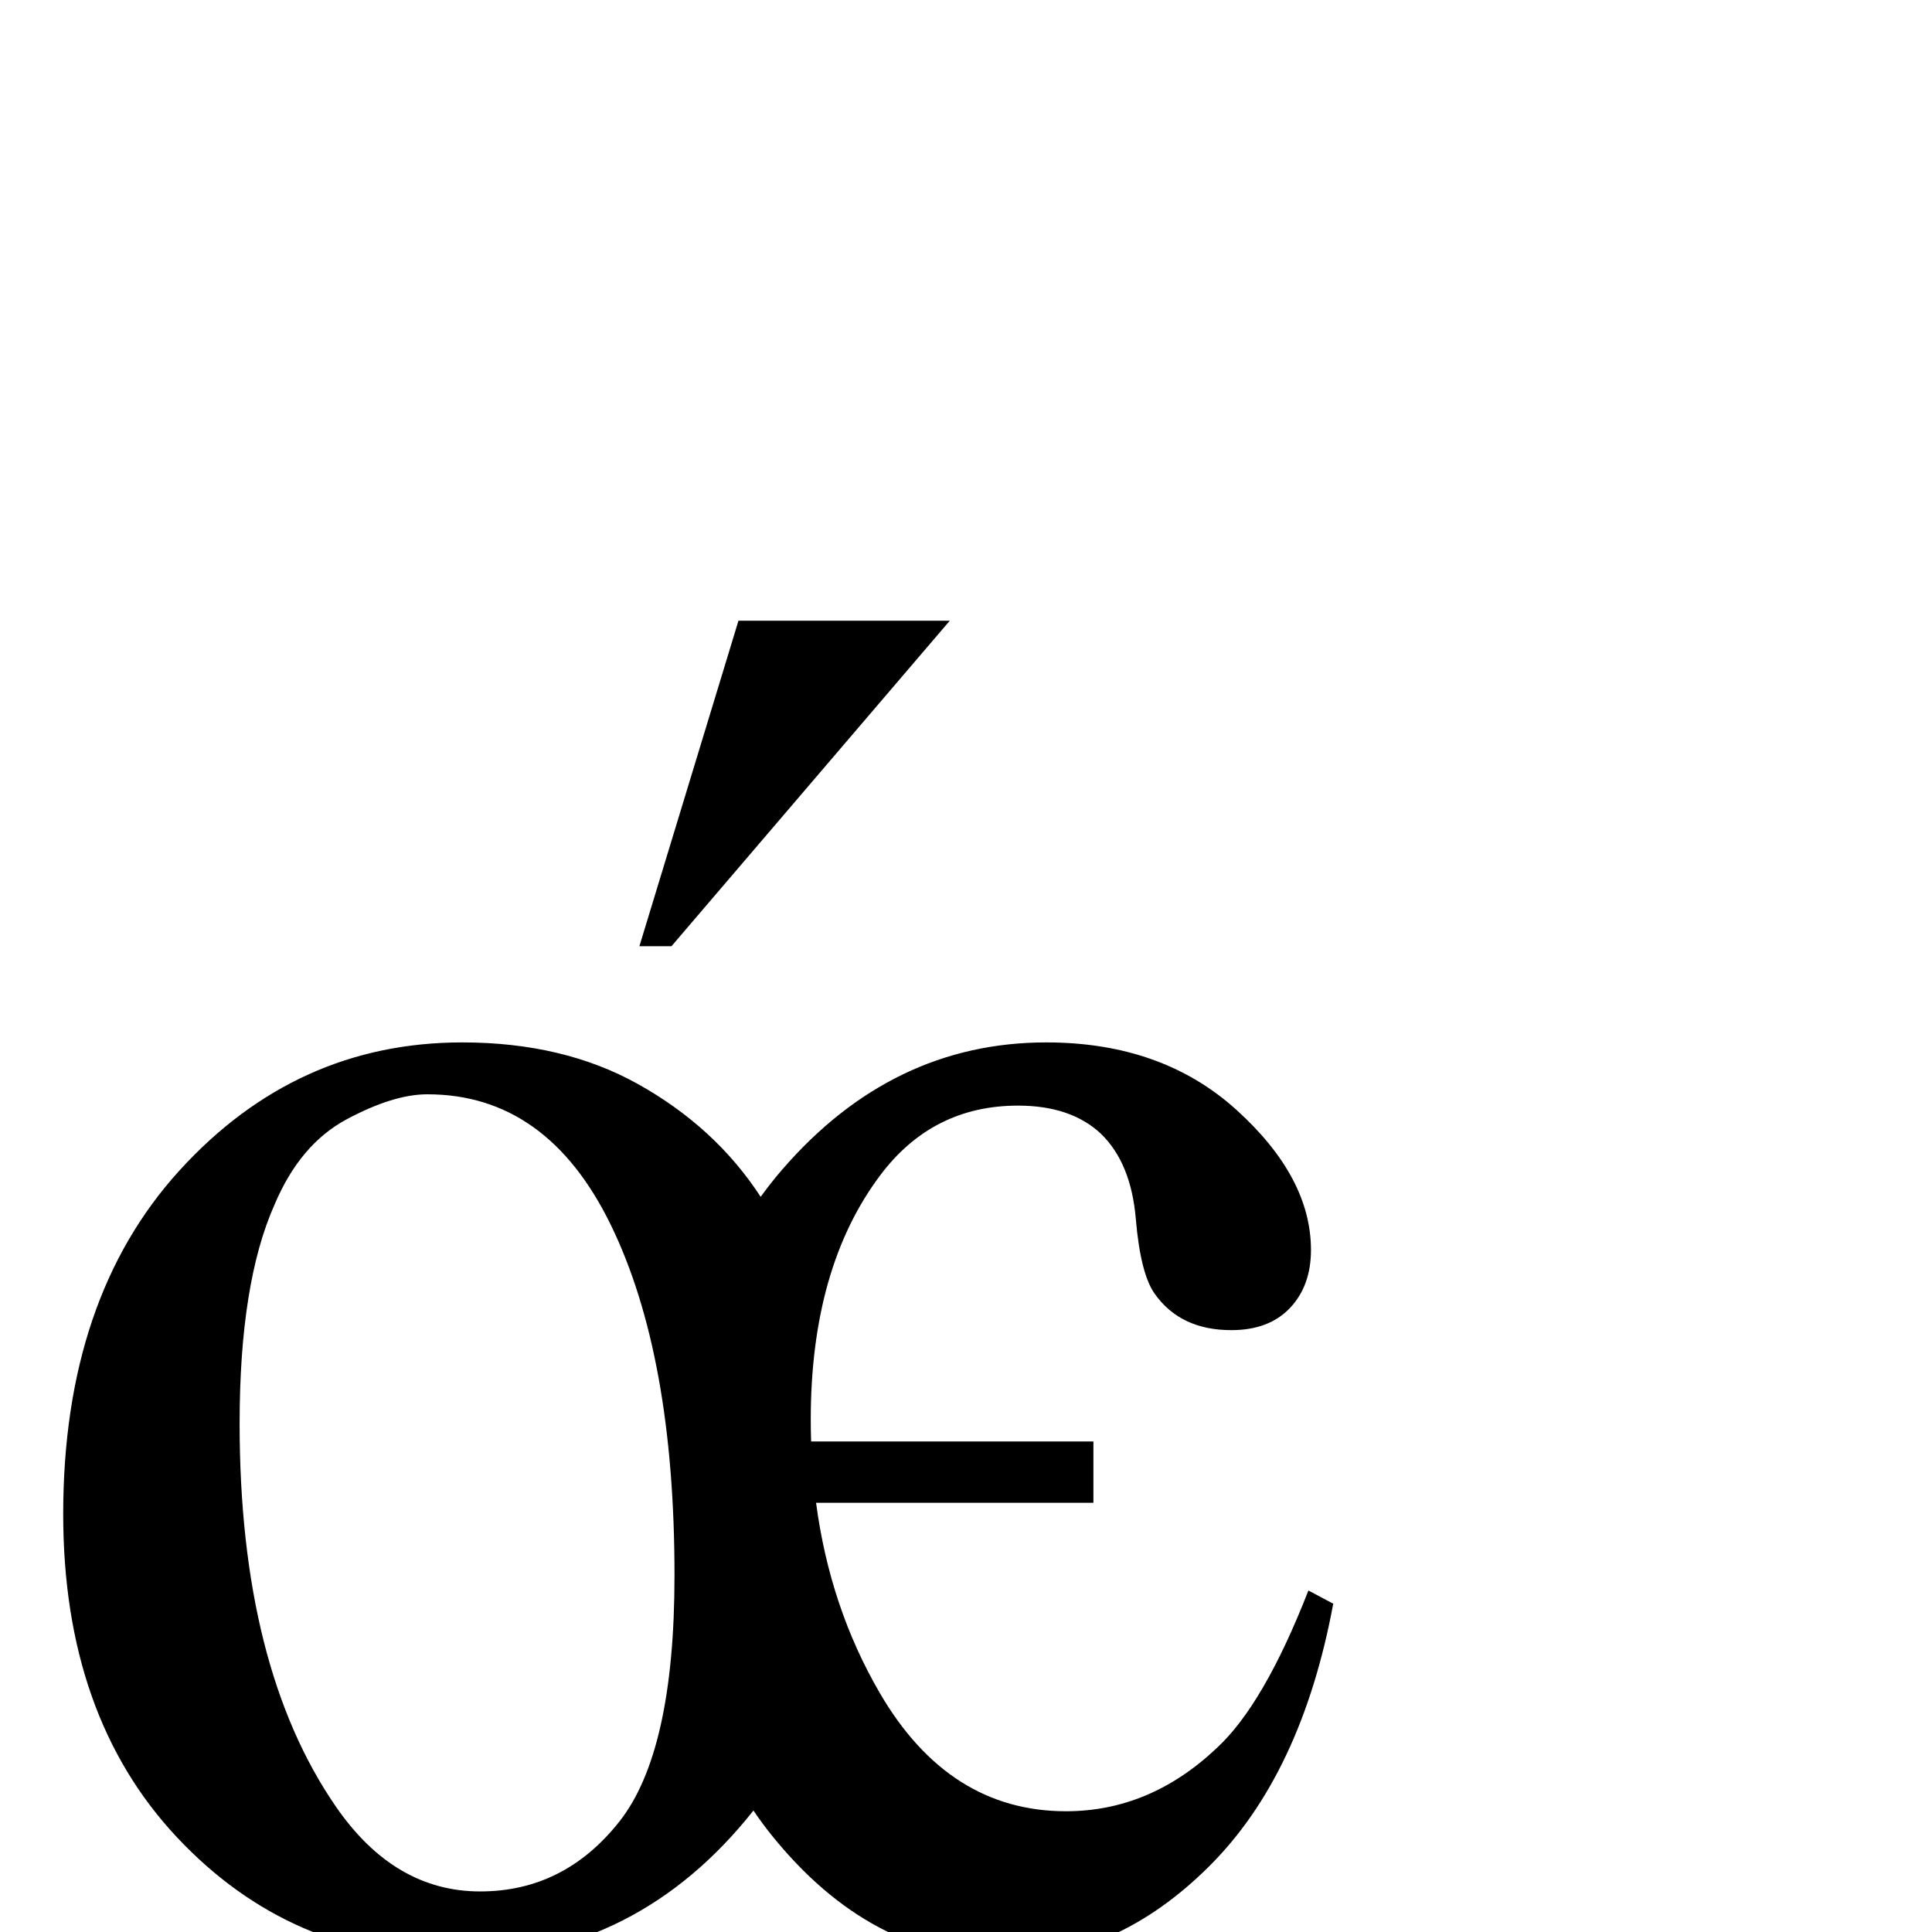
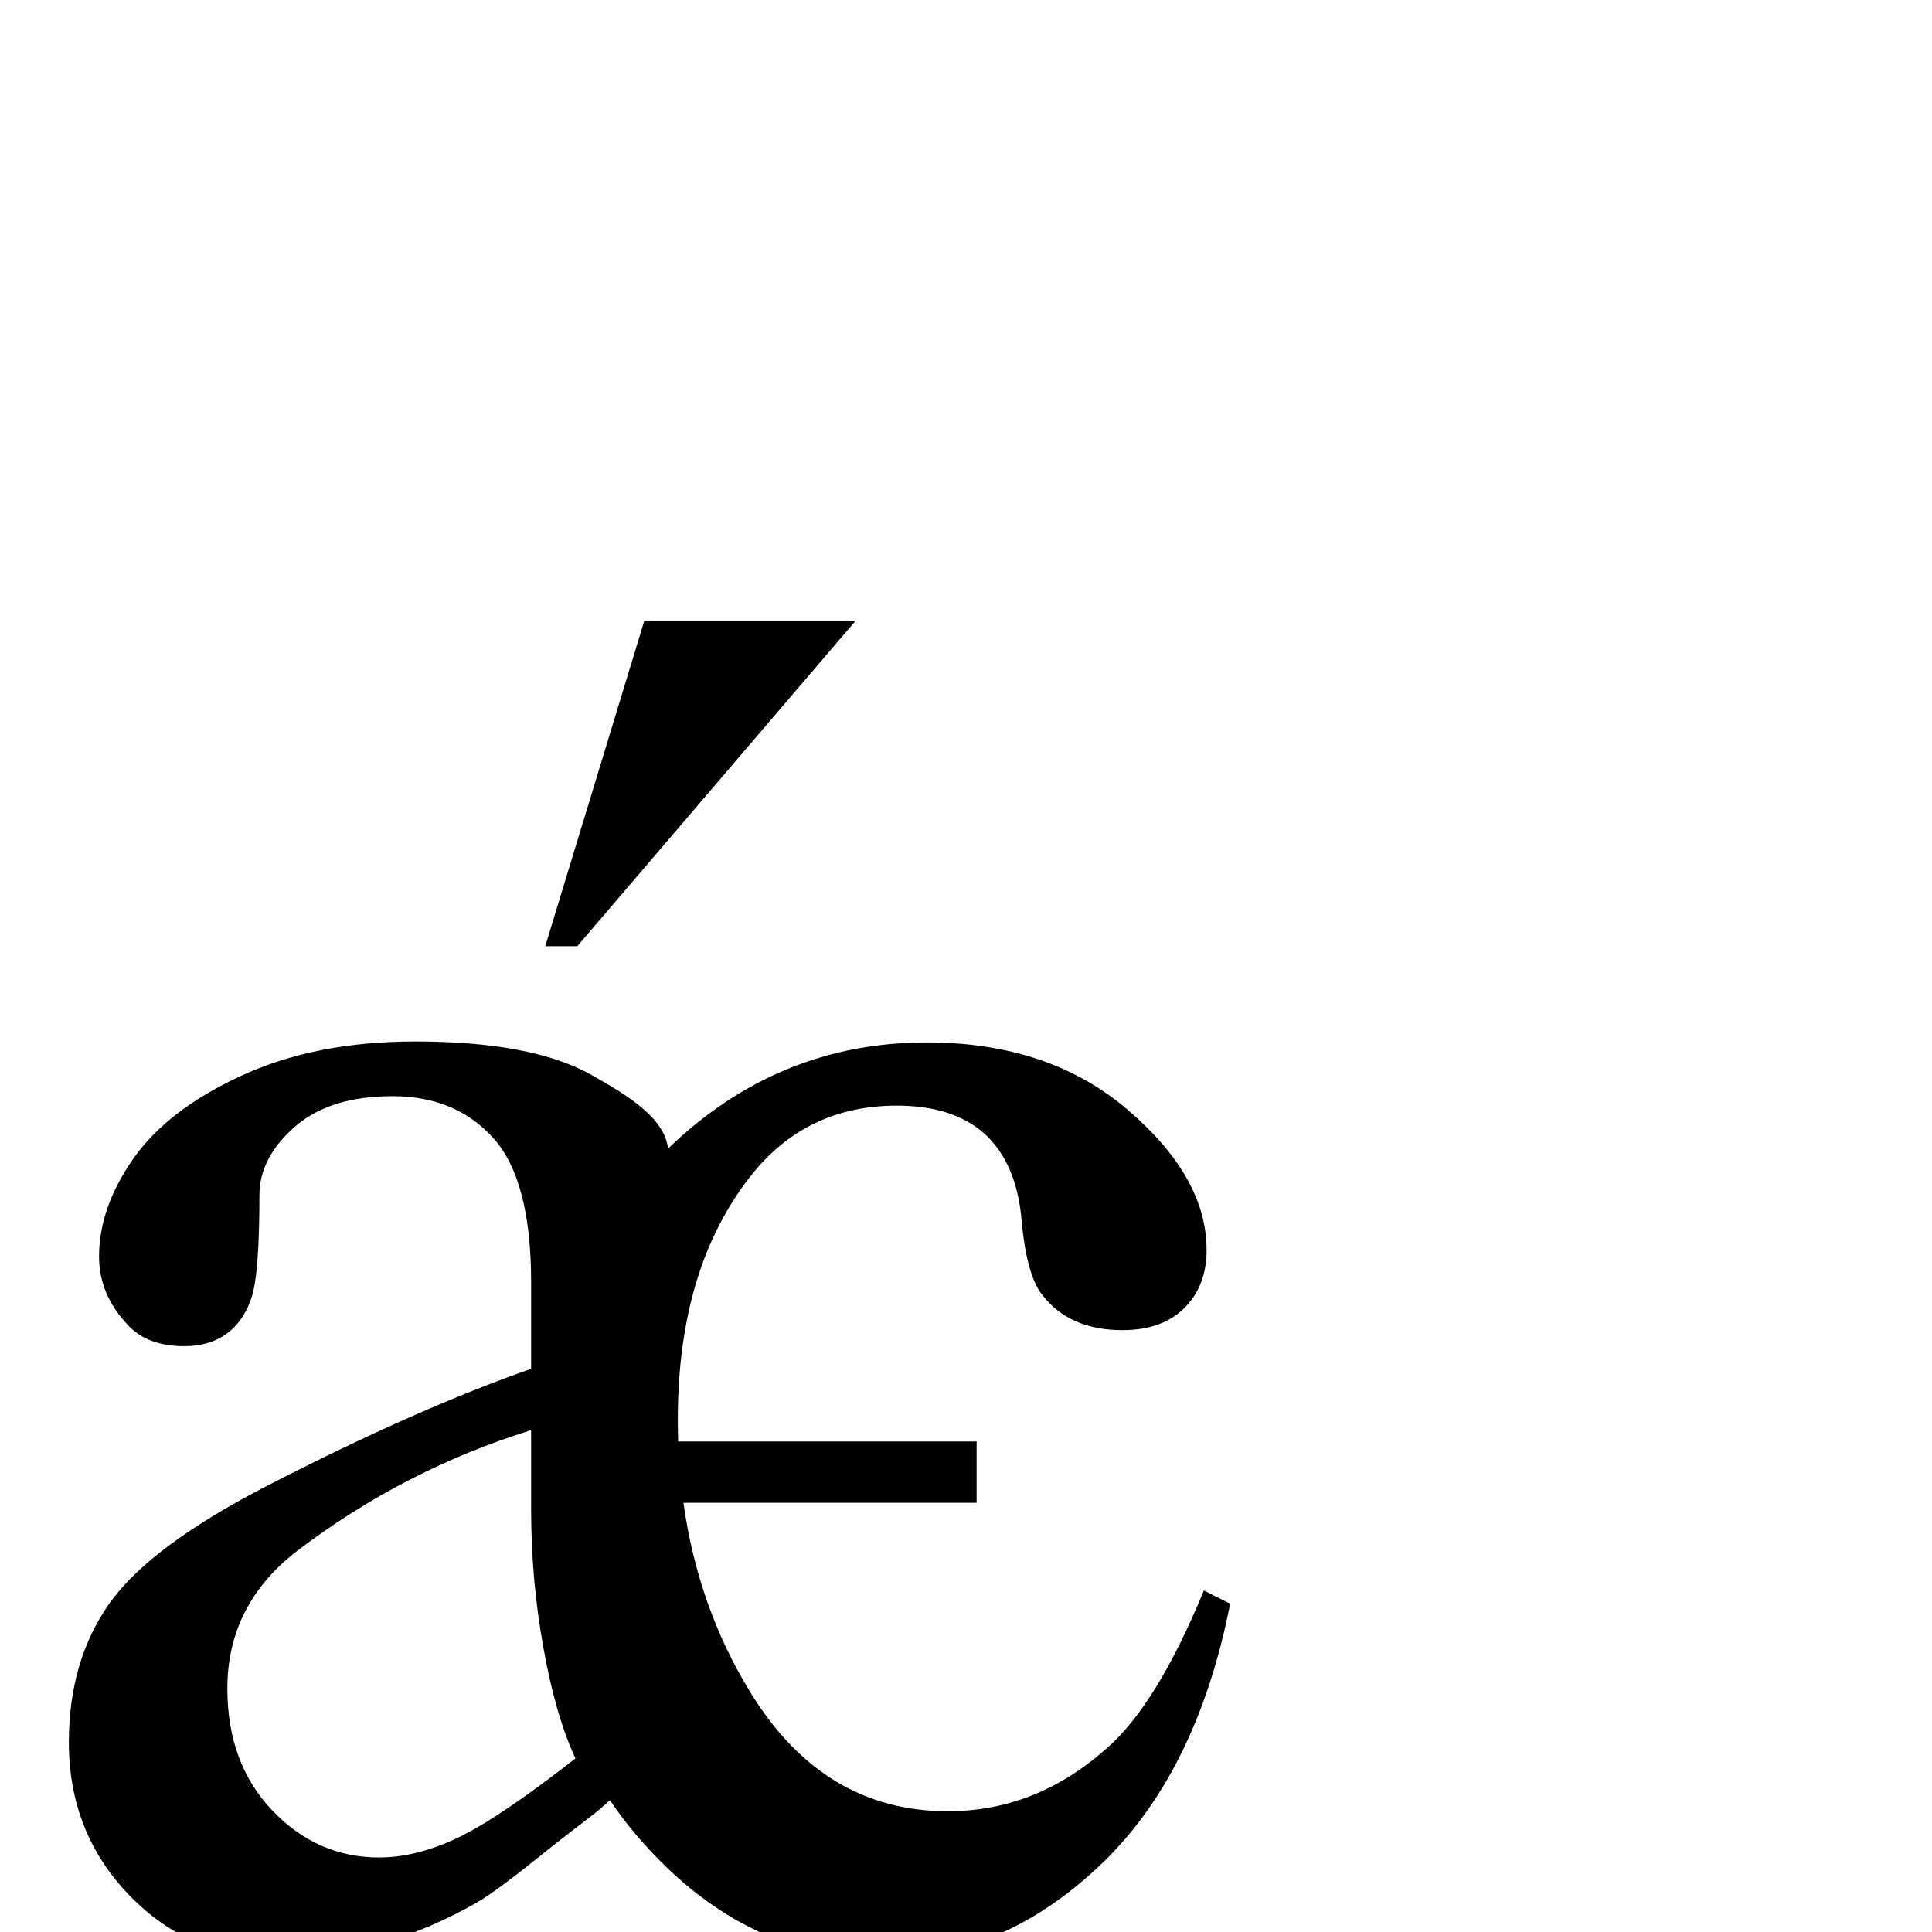
- <svg xmlns="http://www.w3.org/2000/svg" version="1.1" viewBox="0 -410 2048 2048" id="svg2" width="100%" height="100%">
-   <defs id="defs10" />
-   <g transform="matrix(1 0 0 -1 0 1638)" id="g4">
-     <path fill="currentColor" d="M490 943q107 0 186 -44q82.233 -45.801 130.344 -119.688q10.871 15.051 22.656 28.688q116.673 135 280.125 135q122.575 0 201.562 -71.5q78.993 -71.501 79 -148.5q0 -37.999 -22.25 -61.5q-22.245 -23.5 -62.188 -23.5q-53.569 0 -80.812 38 q-15.445 21.014 -20.438 80q-4.994 58.999 -36.781 90q-31.778 30 -88.062 30q-90.797 0 -146.188 -74q-73.545 -97.999 -73.531 -259q0 -11.316 0.375 -23h299.25v-65h-294q14.648 -110.808 67.469 -201.5q73.091 -125.5 197.469 -125.5 q88.992 0 159.812 67q49.946 46.008 97.156 167l26.312 -14q-33.595 -181 -131.656 -278.5q-98.06 -97.5 -217 -97.5q-141.642 0 -246.969 131q-9.808 12.199 -18.969 25.781q-60.81 -76.862 -138.188 -116.281q-79.5 -40.5 -176.5 -40.5 q-176 0 -296.5 128.5q-120.5 128.5 -120.5 342.5q0 229 123.5 364.5q123.5 135.5 299.5 135.5zM453 888q-36 0 -85.5 -26.5q-49.5 -26.5 -76.5 -90.5q-37.001 -82.999 -37 -232q0 -258 102 -406q61.999 -90 153 -90q88.999 0 147.5 74q58.5 73.999 58.5 261 q0 233 -67.5 371.5q-67.5 138.5 -194.5 138.5z" id="path6" />
-   </g>
-   <path style="font-size:2048px;font-style:normal;font-variant:normal;font-weight:normal;font-stretch:normal;text-align:start;line-height:125%;letter-spacing:0px;word-spacing:0px;writing-mode:lr-tb;text-anchor:start;fill:#000000;fill-opacity:1;stroke:none;font-family:Serif;-inkscape-font-specification:Serif" d="m 1006.801,248 -295,345 -34,0 105,-345 z" id="path3764" />
+ <svg xmlns="http://www.w3.org/2000/svg" version="1.1" viewBox="0 -410 2048 2048" id="svg4956" width="100%" height="100%">
+   <defs id="defs4964" />
+   <path style="fill:#000000" d="M 683 658 L 578 1003 L 612 1003 L 907 658 L 683 658 z M 440 1104 C 370 1104 308.833 1116 256.5 1140 C 204.167 1164 165.833 1193.333 141.5 1228 C 117.167 1262.667 105 1297.333 105 1332 C 105 1358.667 115 1382.667 135 1404 C 149 1419.333 169 1427 195 1427 C 213 1427 228 1422.667 240 1414 C 252 1405.333 260.833 1392.667 266.5 1376 C 272.167 1359.333 275 1323 275 1267 C 275 1240.333 287.667 1216 313 1194 C 337.667 1172.667 372 1162 416 1162 C 460.667 1162 496.333 1176.833 523 1206.5 C 549.667 1236.167 563 1287 563 1359 L 563 1451 C 483 1479 391 1519.667 287 1573 C 202.333 1616.333 145.5 1658.333 116.5 1699 C 87.5 1739.667 73 1789 73 1847 C 73 1911 94.5 1965.167 137.5 2009.5 C 180.5 2053.833 233.333 2076 296 2076 C 333.333 2076 369.667 2070.667 405 2060 C 440.333 2049.333 473.667 2035 505 2017 C 518.333 2009.667 544.333 1990.333 583 1959 C 611.667 1936.333 630.543 1922.663 638 1916 L 646.562 1908.344 C 655.157 1921.112 664.423 1933.328 674.344 1945 C 748.572 2032.333 835.582 2076 935.406 2076 C 1019.233 2076 1095.704 2043.5 1164.812 1978.5 C 1233.921 1913.5 1280.323 1820.667 1304 1700 L 1276.156 1686 C 1242.882 1766.666 1208.663 1822.333 1173.469 1853 C 1123.557 1897.667 1067.241 1920 1004.531 1920 C 916.866 1920 847.262 1878.167 795.75 1794.5 C 758.545 1734.071 734.796 1666.905 724.469 1593 L 1035.25 1593 L 1035.25 1528 L 718.875 1528 C 718.615 1520.329 718.5 1512.662 718.5 1505 C 718.5 1397.666 744.418 1311.333 796.25 1246 C 835.284 1196.667 886.792 1172 950.781 1172 C 990.455 1172 1021.479 1182 1043.875 1202 C 1066.271 1222.667 1079.23 1252.667 1082.75 1292 C 1086.27 1331.333 1093.466 1358 1104.344 1372 C 1123.541 1397.333 1152.028 1410 1189.781 1410 C 1217.937 1410 1239.854 1402.167 1255.531 1386.5 C 1271.209 1370.833 1279.031 1350.333 1279.031 1325 C 1279.031 1273.667 1251.202 1224.167 1195.531 1176.5 C 1139.86 1128.833 1068.824 1105 982.438 1105 C 877.266 1105 785.852 1142.525 708.156 1217.562 C 704.347 1184.734 665.295 1161.079 627 1139.5 C 585 1115.833 522.667 1104 440 1104 z M 563 1516 L 563 1598 C 563 1651 567.333 1698.167 576 1746.5 C 584.667 1794.833 596 1834 610 1864 C 555.333 1906.667 513.5 1934.833 484.5 1948.5 C 455.5 1962.167 428 1969 402 1969 C 358 1969 320.167 1952.333 288.5 1919 C 256.833 1885.667 241 1842.667 241 1790 C 241 1730.667 265.667 1682 315 1644 C 390.333 1586.667 473 1544 563 1516 z " transform="translate(0,-410)" id="path4377" />
</svg>
